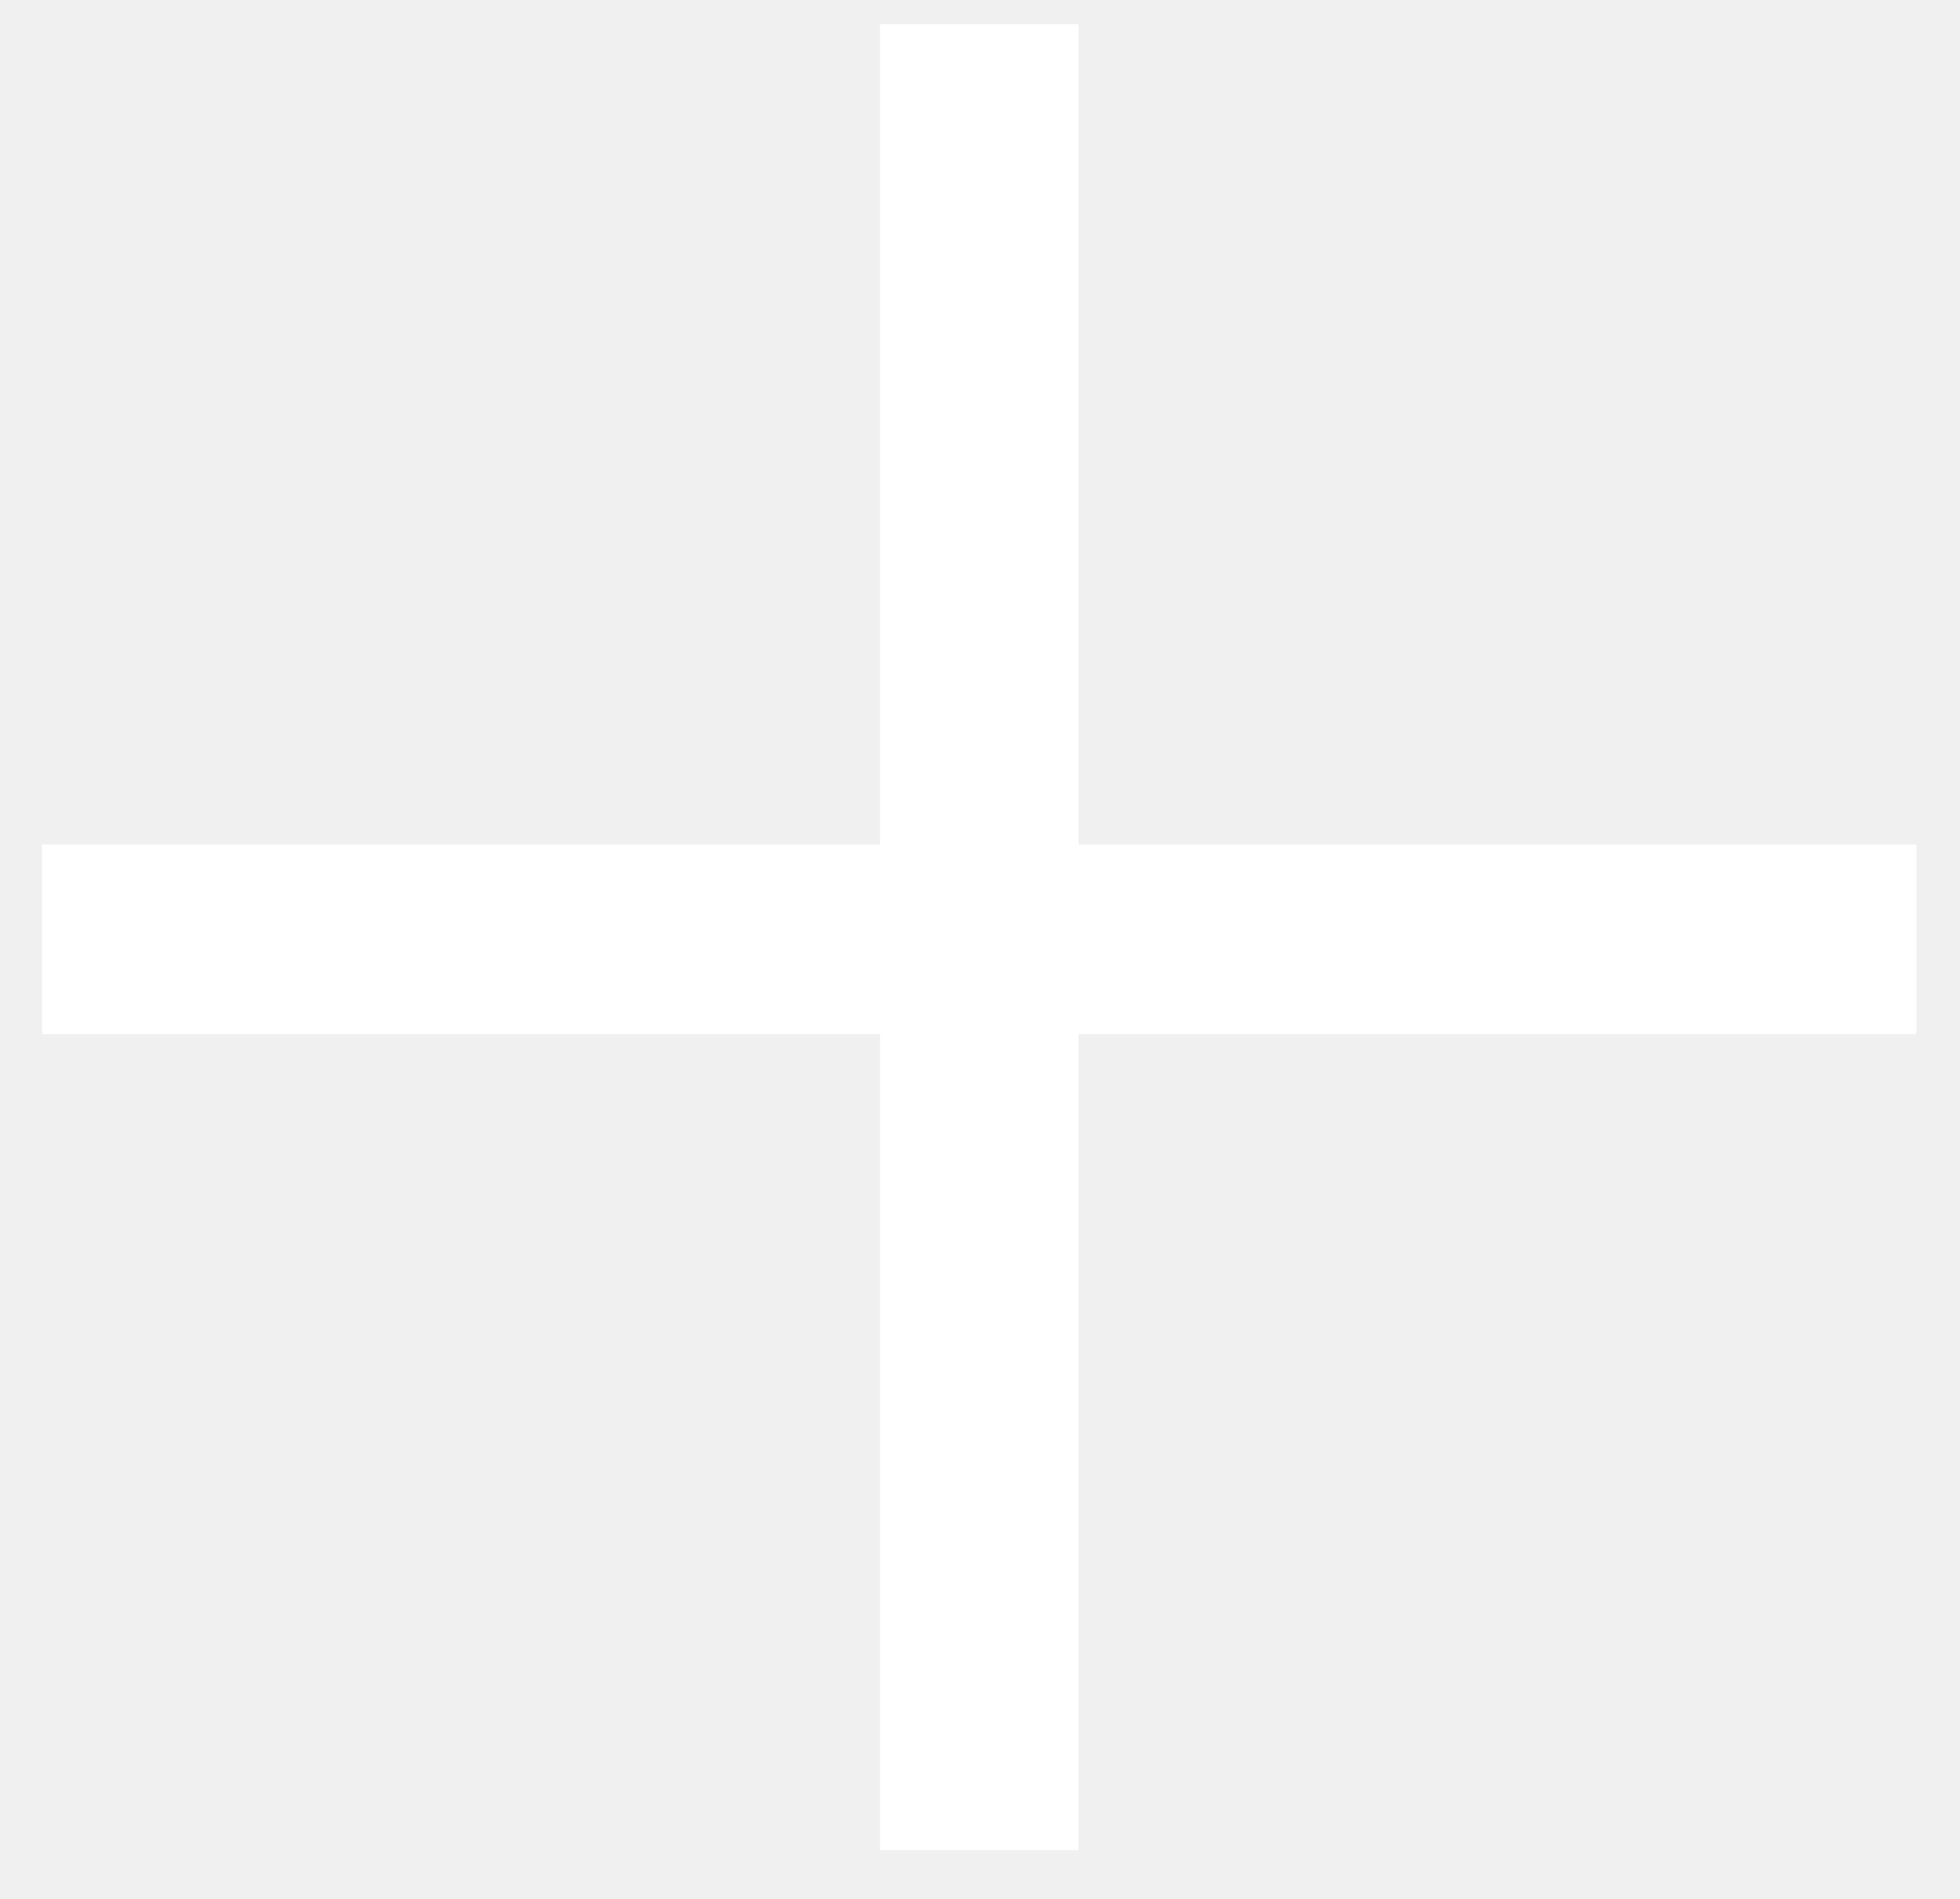
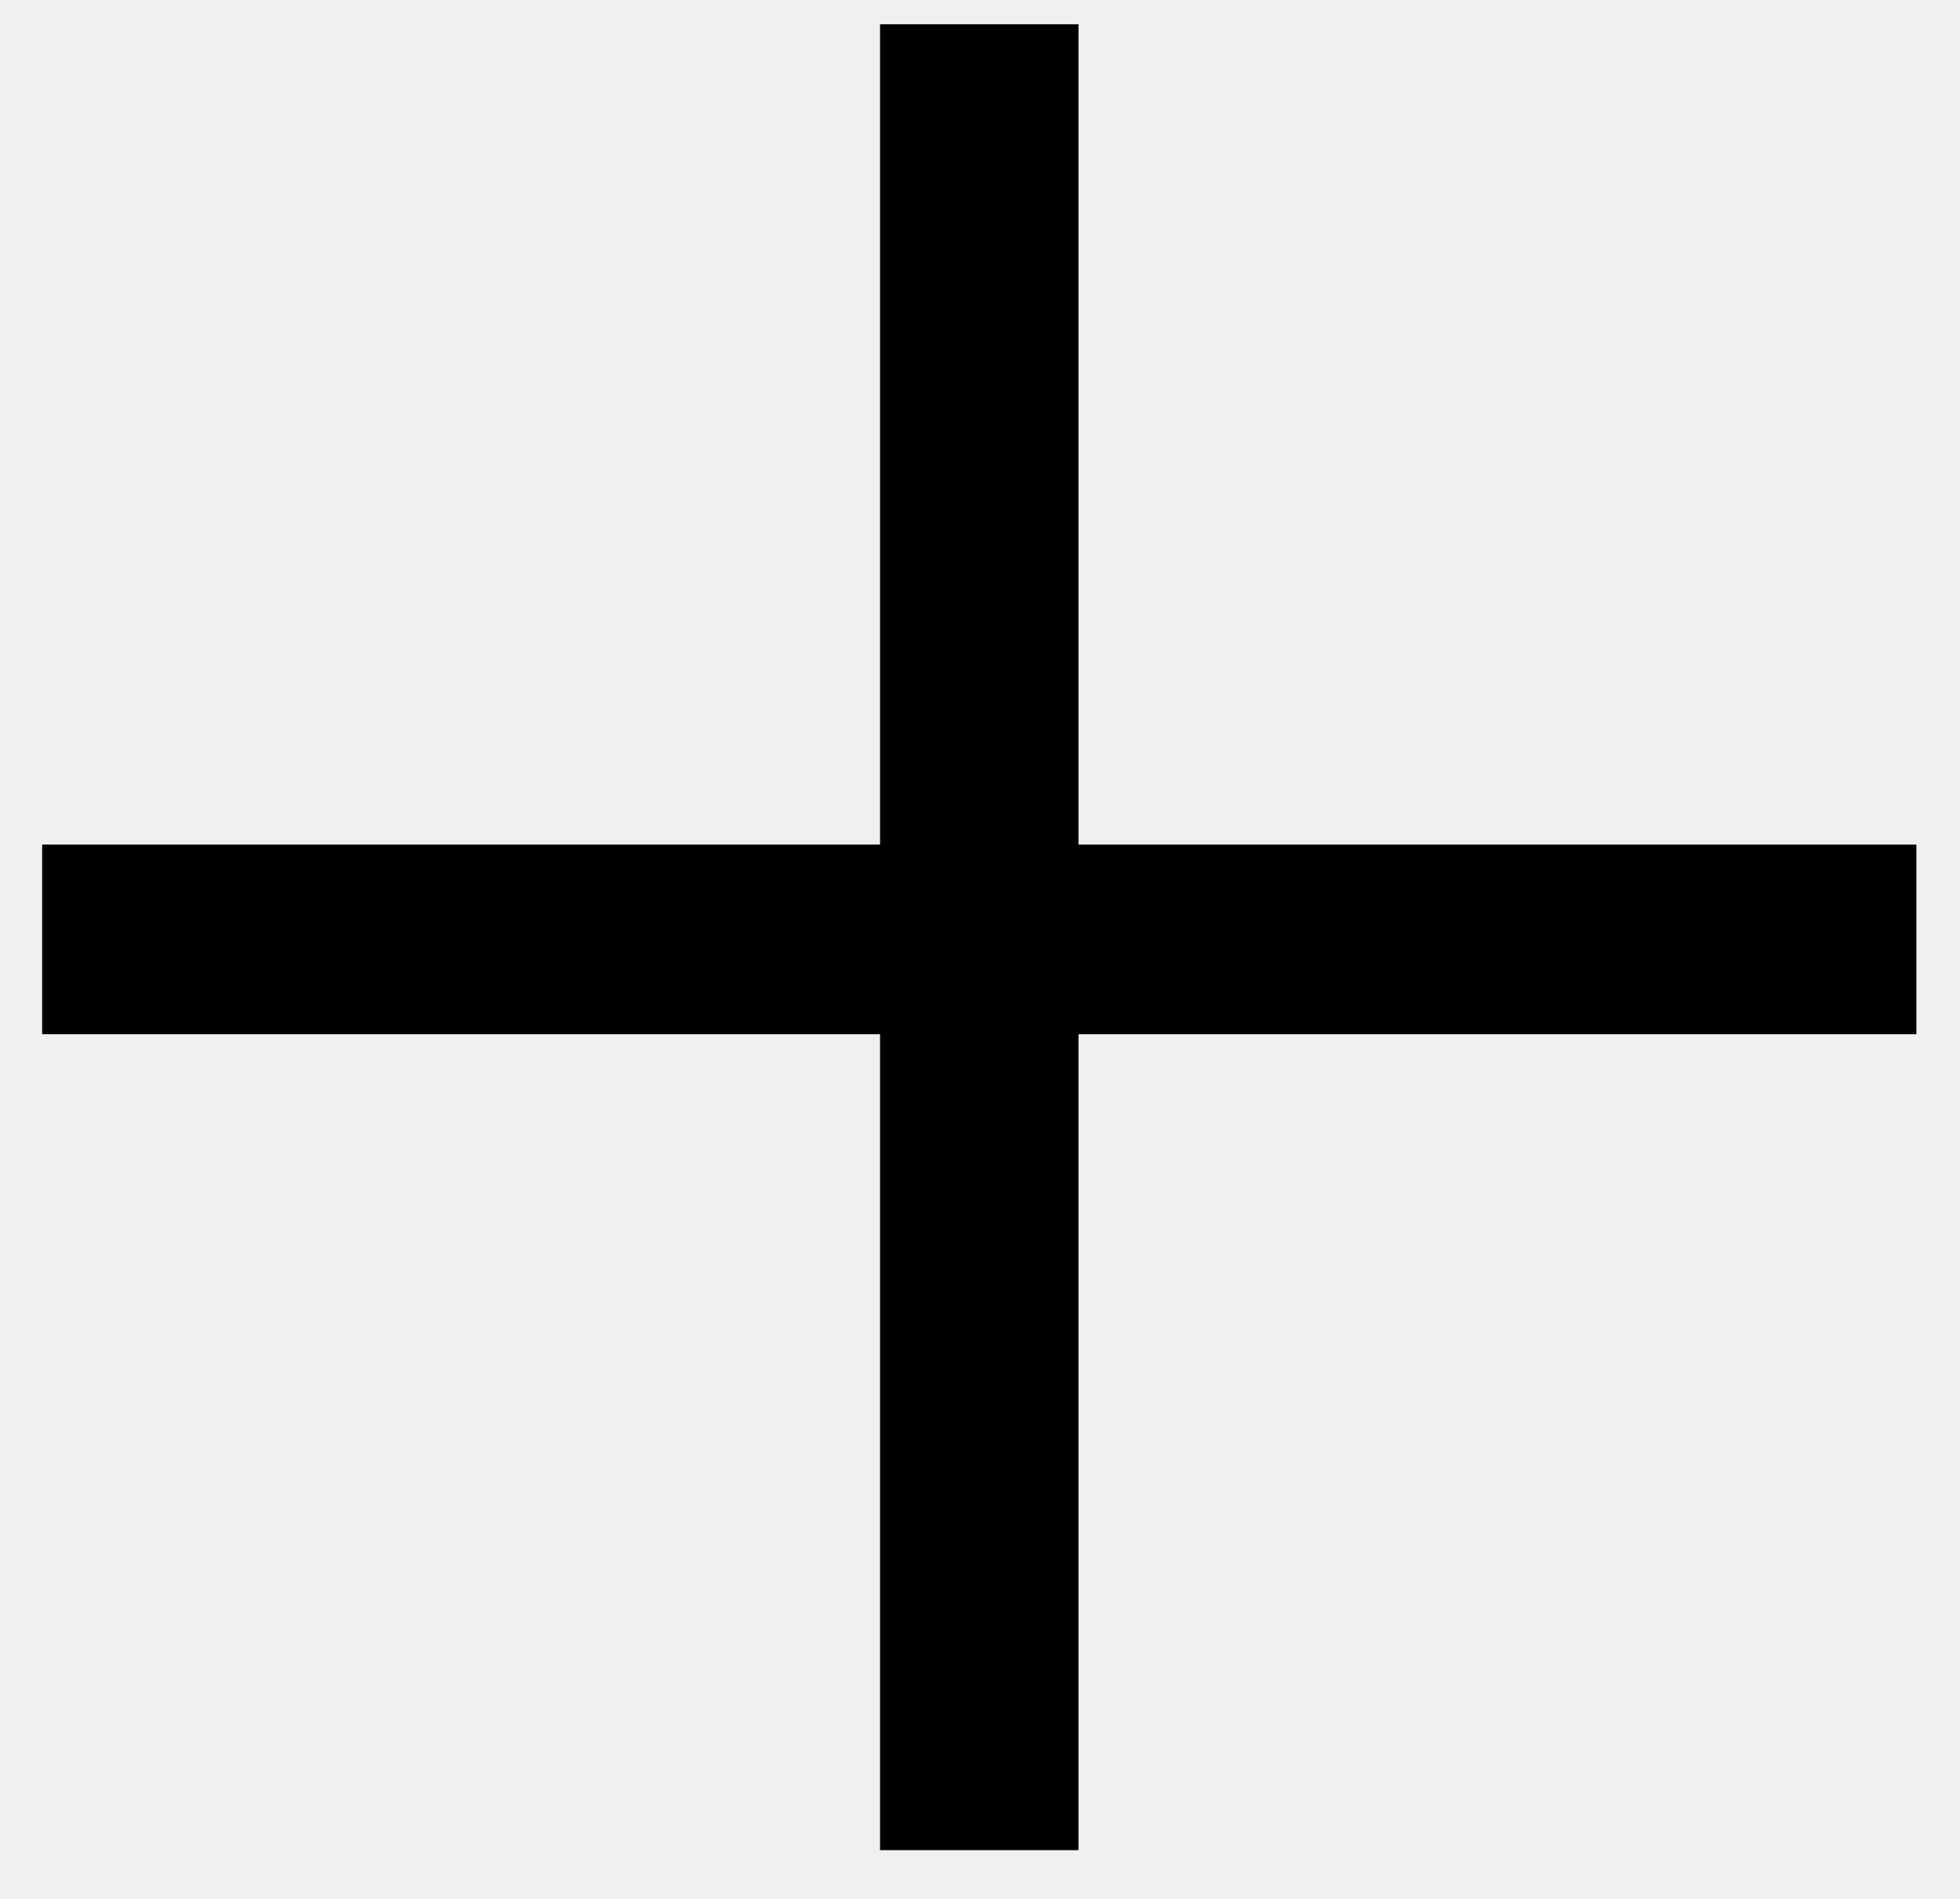
<svg xmlns="http://www.w3.org/2000/svg" width="32" height="31" viewBox="0 0 32 31" fill="none">
-   <path d="M14.368 30.204V0.396H17.608V30.204H14.368ZM0.688 16.884V13.788H31.288V16.884H0.688Z" fill="white" />
+   <path d="M14.368 30.204V0.396H17.608V30.204H14.368ZM0.688 16.884V13.788H31.288V16.884H0.688Z" fill="currentColor" />
</svg>
